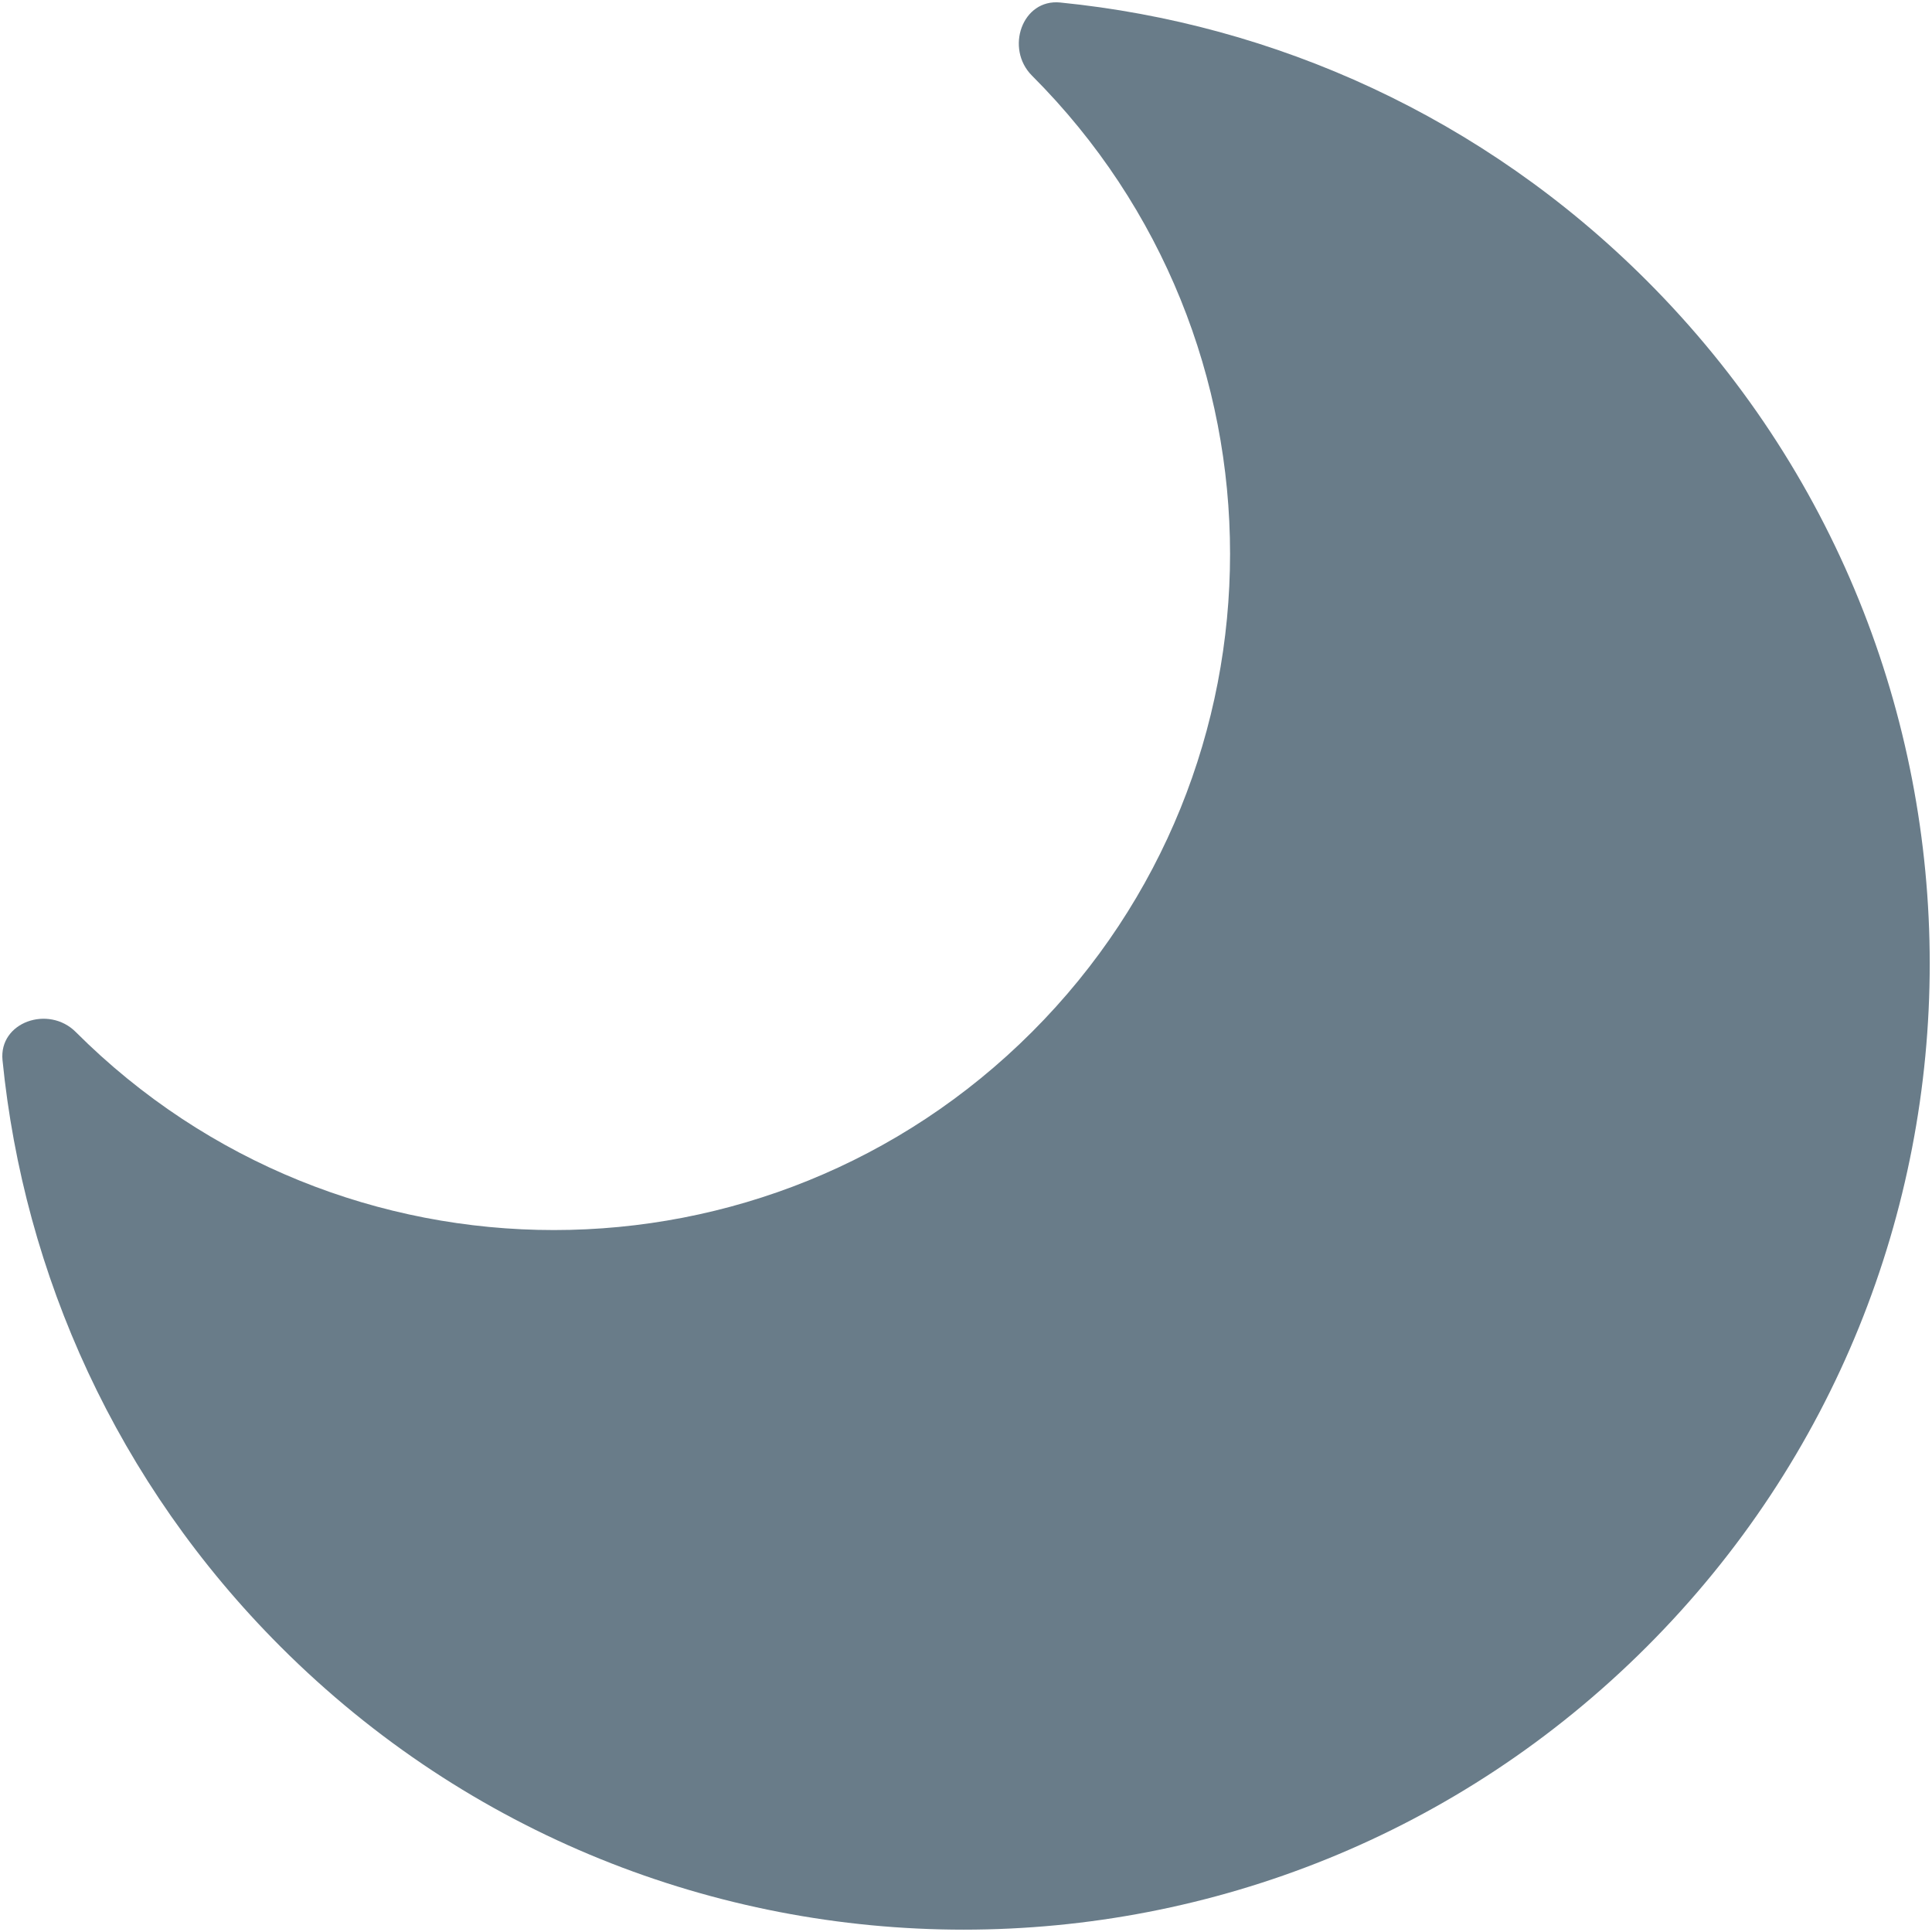
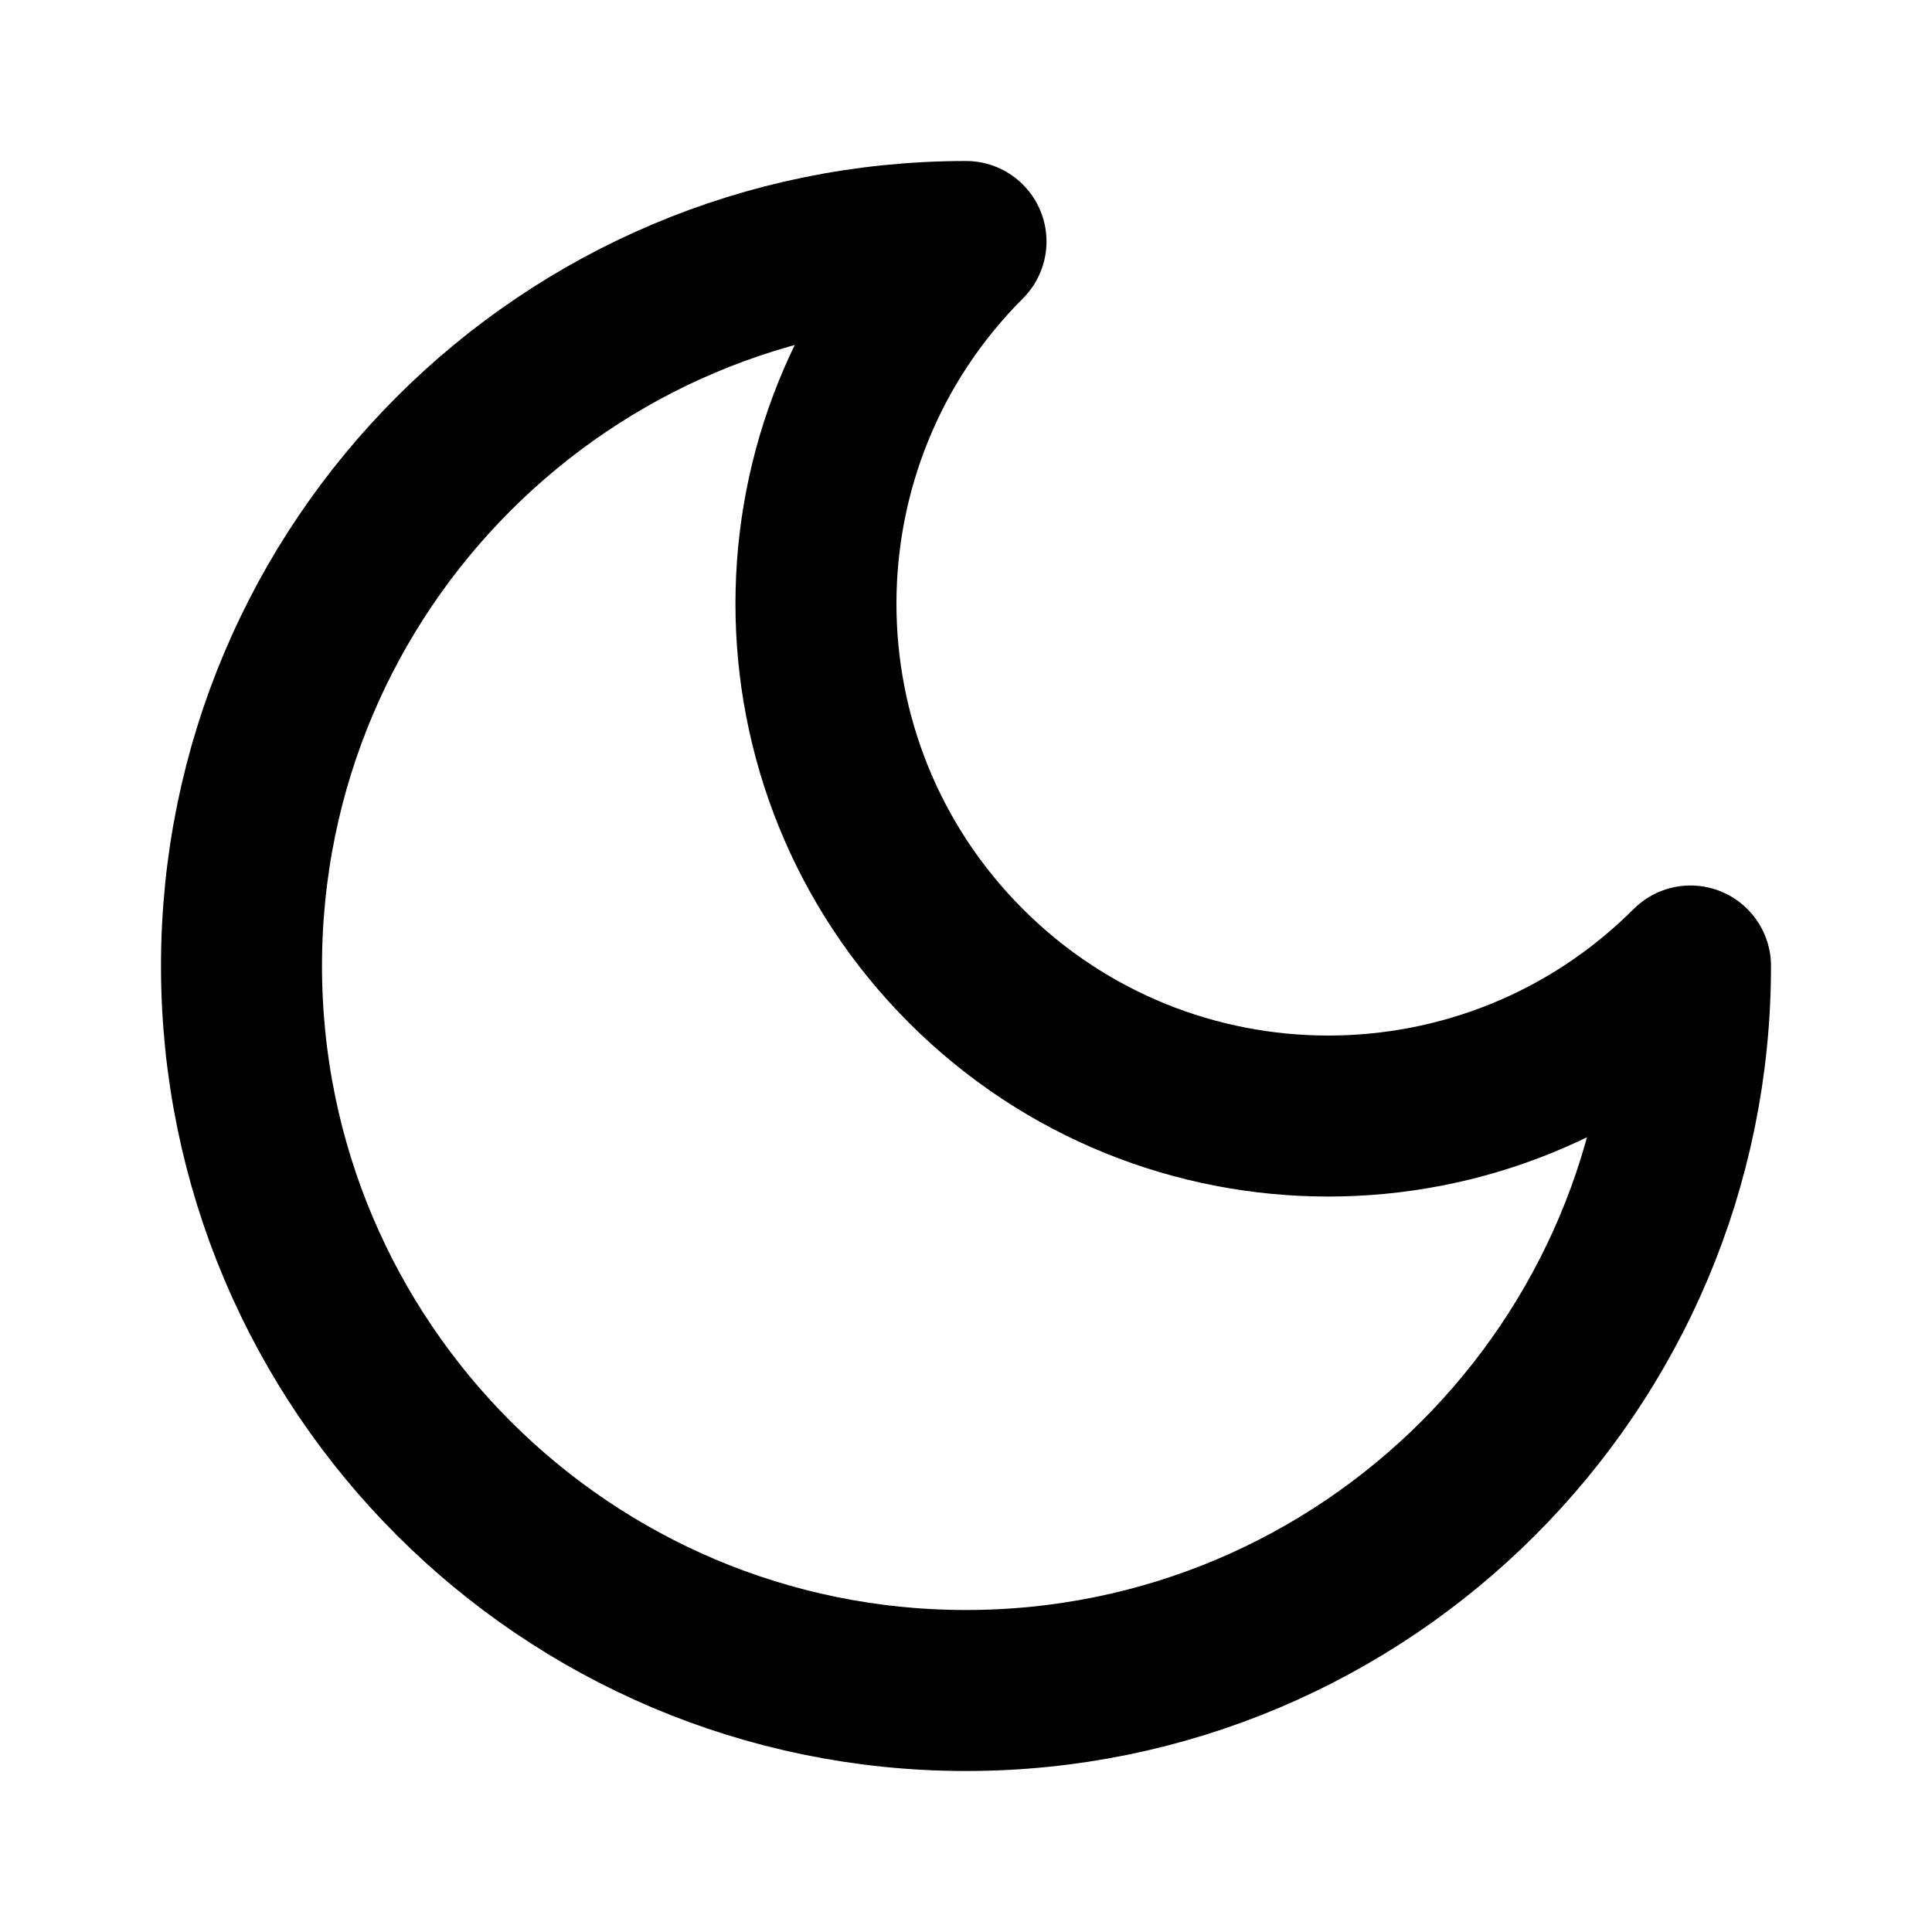
- <svg xmlns="http://www.w3.org/2000/svg" width="20" height="20" viewBox="0 0 20 20" fill="none">
-   <path d="M10.683 10.683C13.417 7.949 13.417 3.517 10.683 0.783C10.403 0.503 10.581 -0.014 10.976 0.026C13.192 0.247 15.349 1.207 17.047 2.905C20.953 6.81 20.953 13.142 17.047 17.047C13.142 20.952 6.81 20.952 2.905 17.047C1.207 15.349 0.247 13.192 0.026 10.975C-0.013 10.58 0.503 10.402 0.784 10.683C3.518 13.417 7.95 13.417 10.683 10.683Z" fill="#697C89" />
+ <svg xmlns="http://www.w3.org/2000/svg" width="24" height="24" viewBox="0 0 24 24" fill="none" stroke="currentColor" stroke-width="2" stroke-linecap="round" stroke-linejoin="round" class="absolute h-[1.2rem] w-[1.2rem] rotate-90 scale-0 transition-all dark:rotate-0 dark:scale-100">
+   <path d="M12 3a6 6 0 0 0 9 9 9 9 0 1 1-9-9Z" />
</svg>
